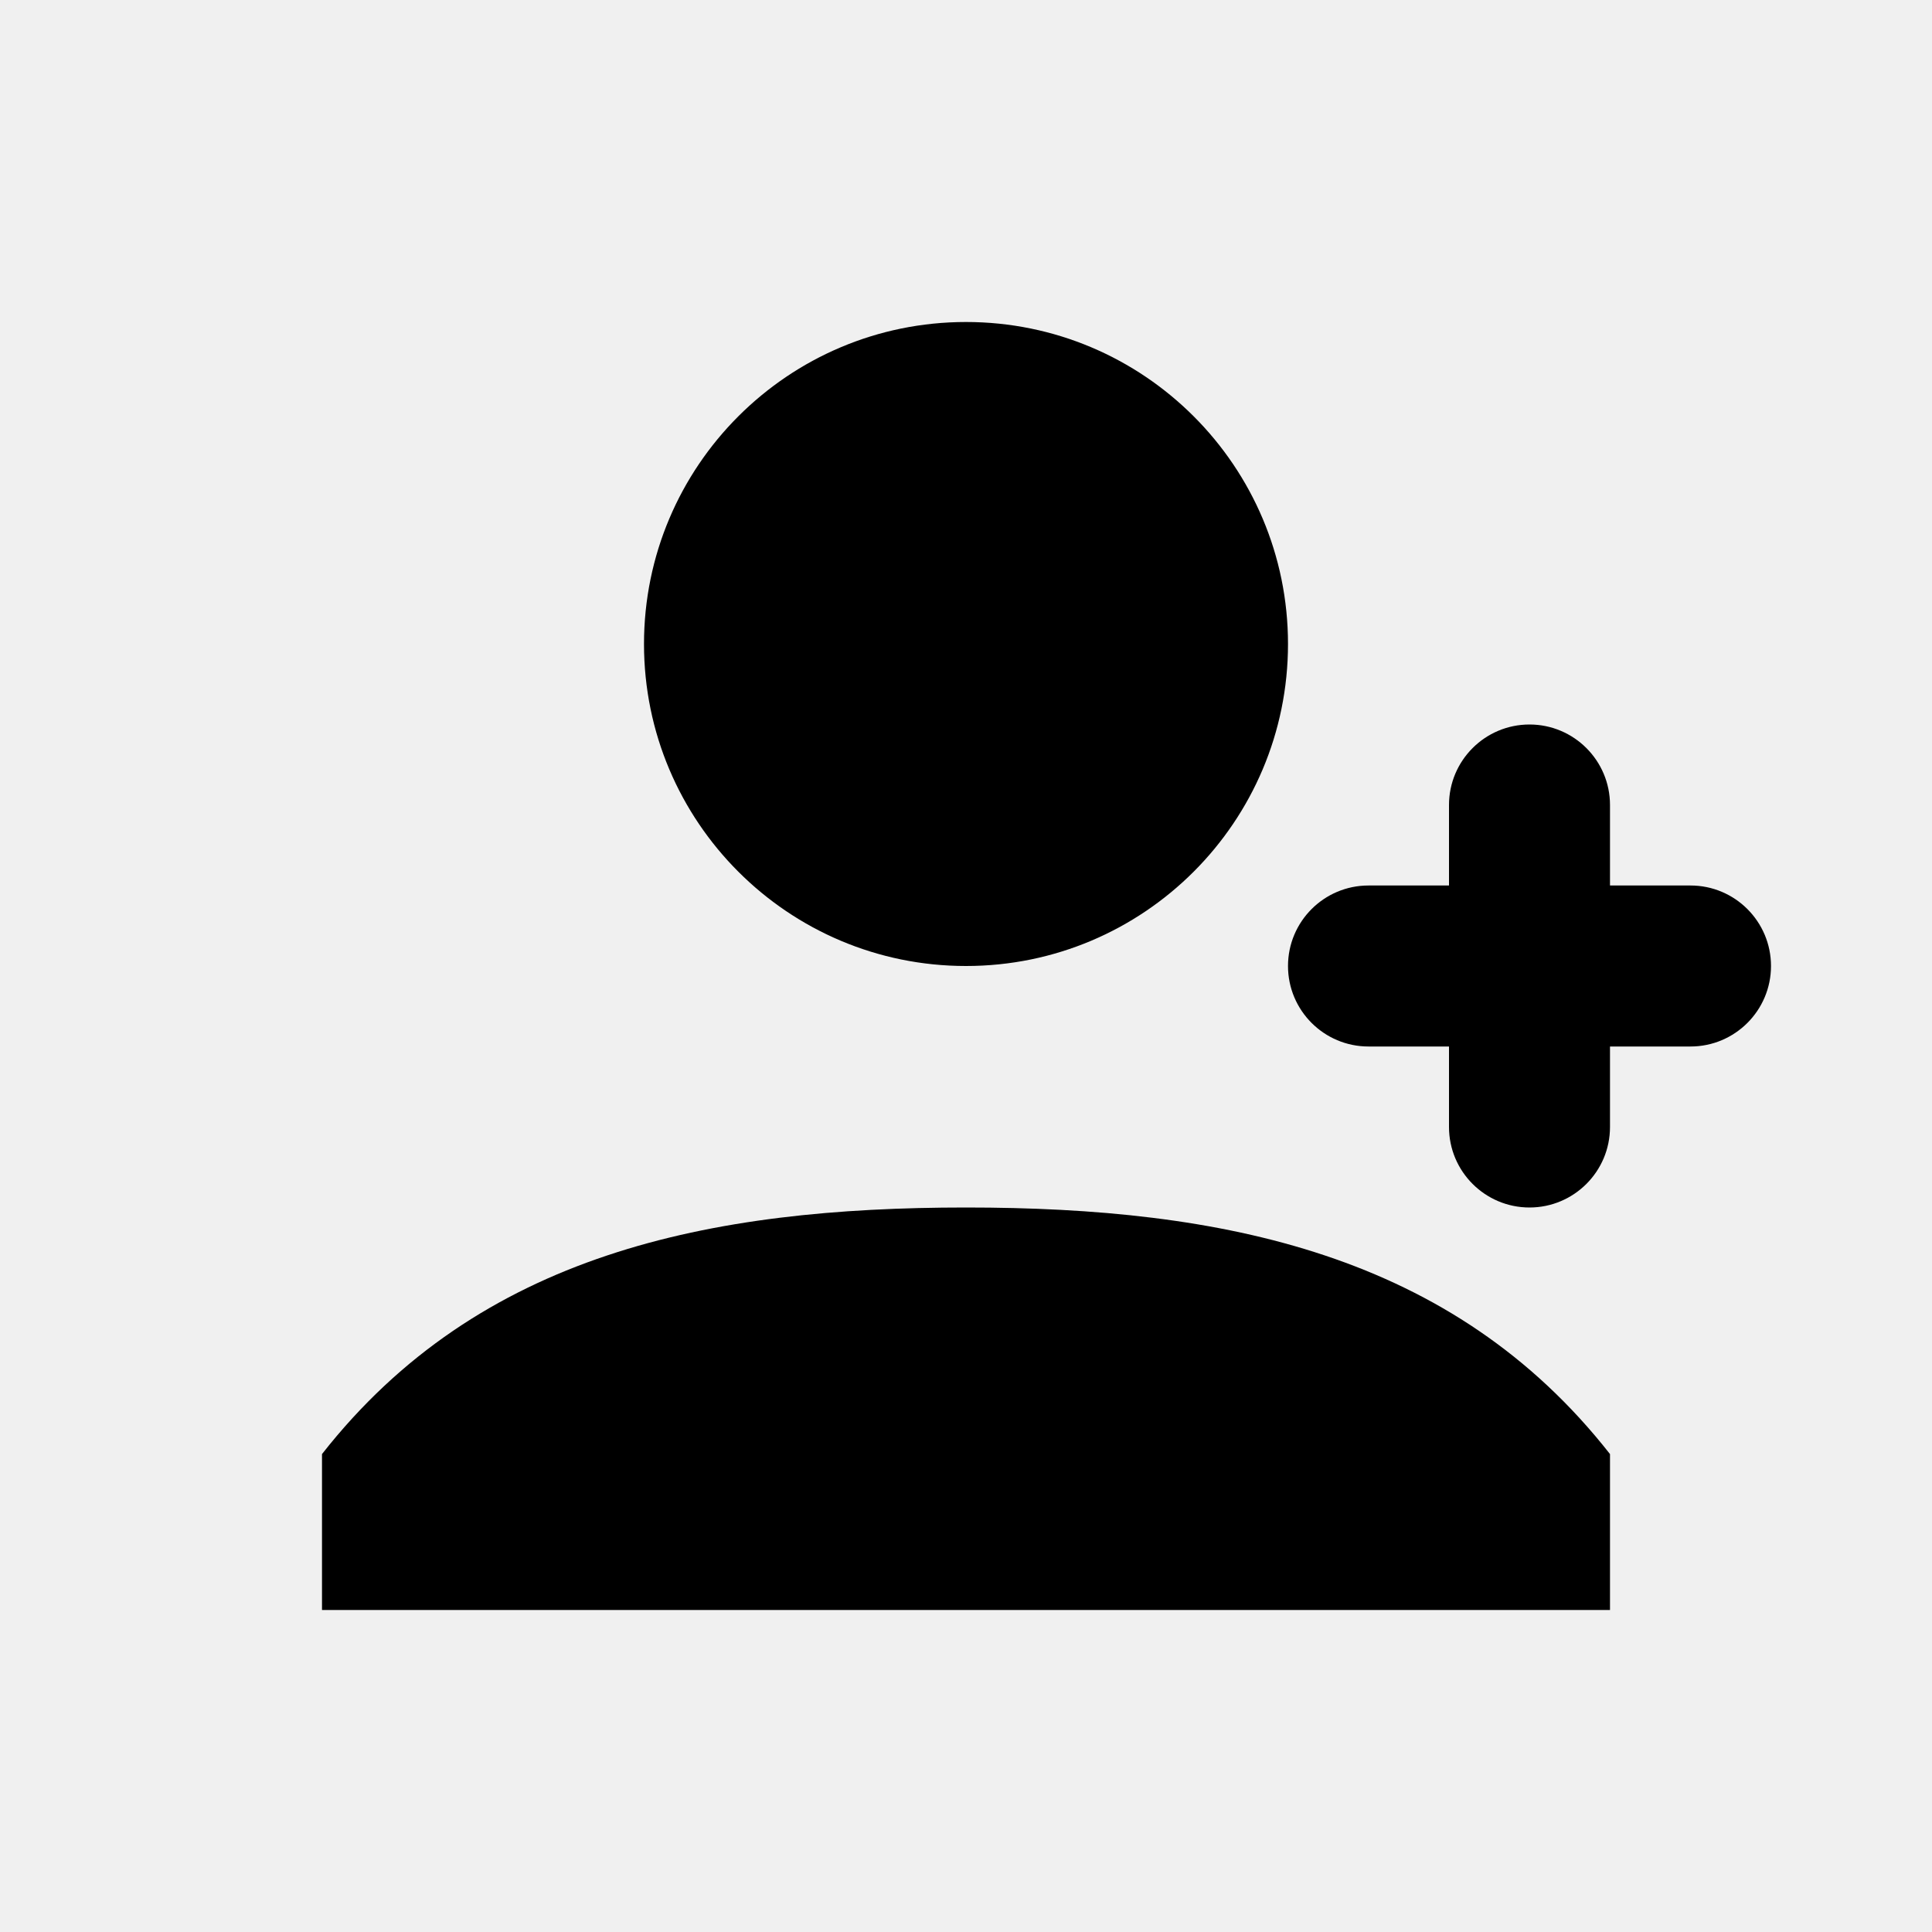
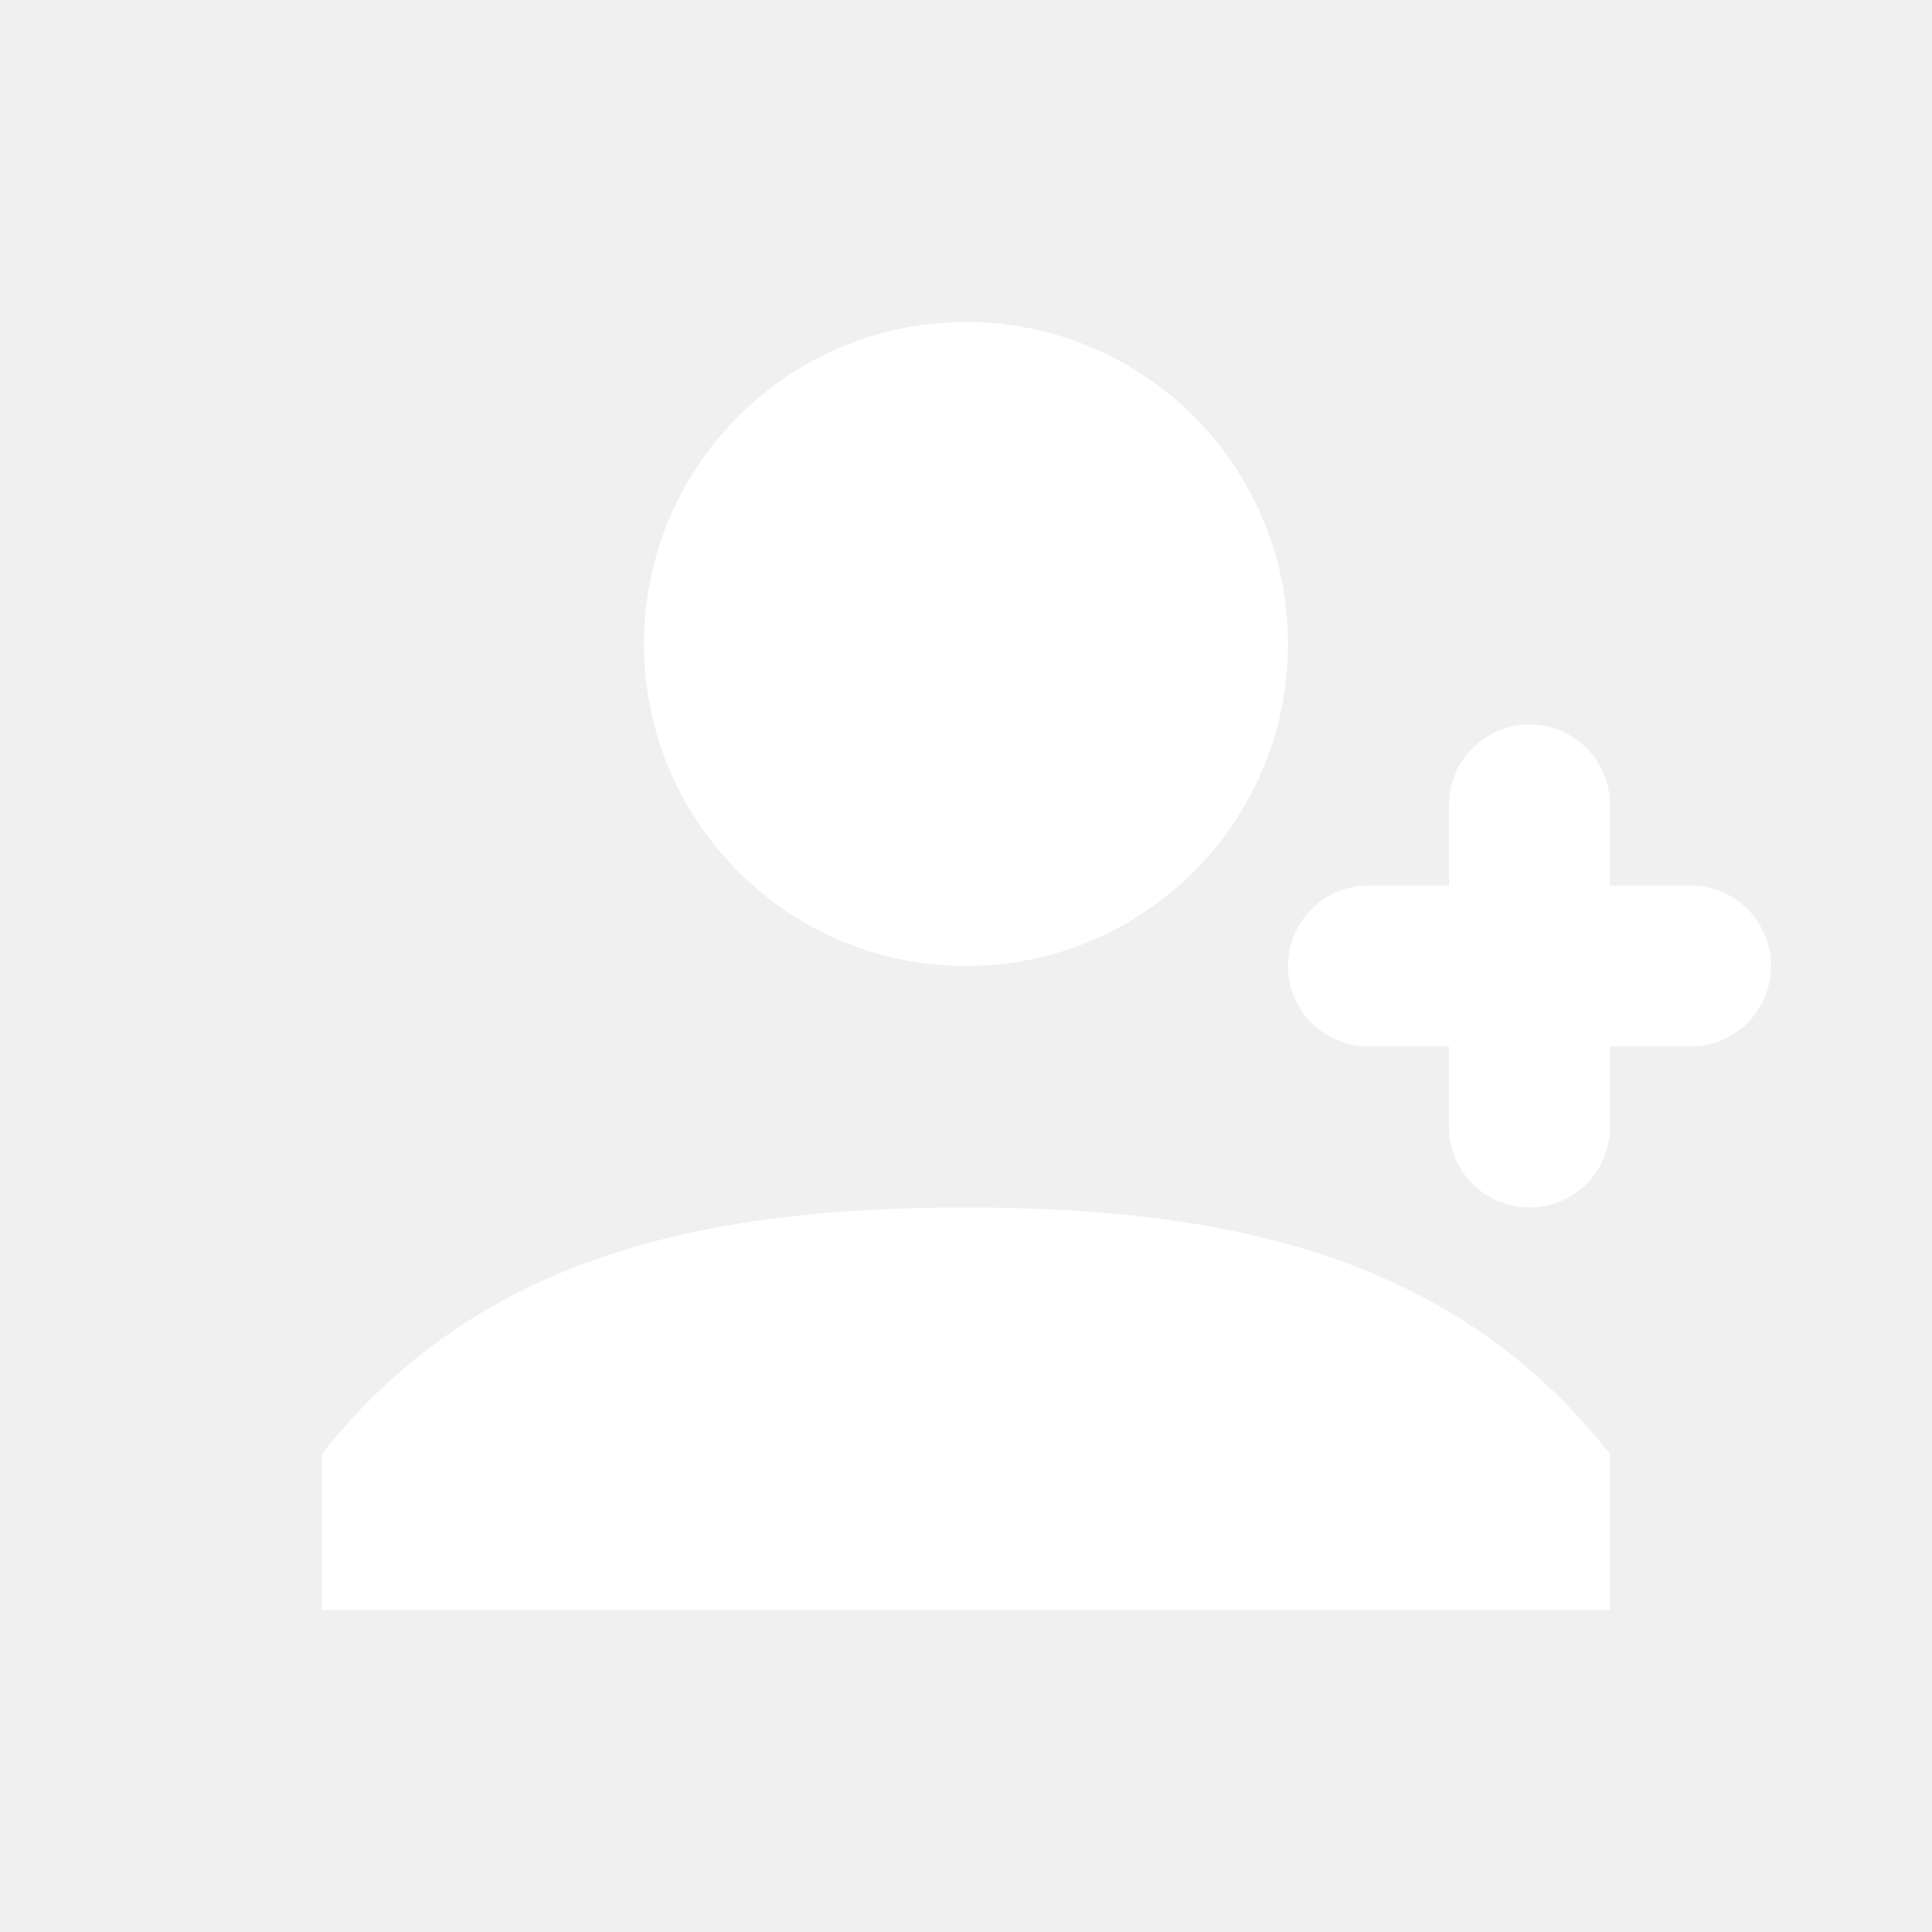
<svg xmlns="http://www.w3.org/2000/svg" width="24px" height="24px" viewBox="0 0 24 24" version="1.1">
  <g id="web-app" stroke="none" stroke-width="1" fill="none" fill-rule="evenodd">
-     <g id="user-plus" fill="#000000">
+     <g id="user-plus" fill="#fff">
      <path d="M12,15 C15.186,15 18.045,15.571 20,18.063 C20,18.776 20,19.422 20,20 C9.333,20 4,20 4,20 C4,20 4,19.133 4,18.063 C5.955,15.571 8.814,15 12,15 Z M12,12 C9.791,12 8,10.209 8,8 C8,5.791 9.791,4 12,4 C14.209,4 16,5.791 16,8 C16,10.209 14.209,12 12,12 Z M20,14 C20,14.552 19.552,15 19,15 C18.448,15 18,14.552 18,14 L18,13 L17,13 C16.448,13 16,12.552 16,12 C16,11.448 16.448,11 17,11 L18,11 L18,10 C18,9.448 18.448,9 19,9 C19.552,9 20,9.448 20,10 L20,11 L21,11 C21.552,11 22,11.448 22,12 C22,12.552 21.552,13 21,13 L20,13 L20,14 Z" id="Shape" />
    </g>
  </g>
</svg>
